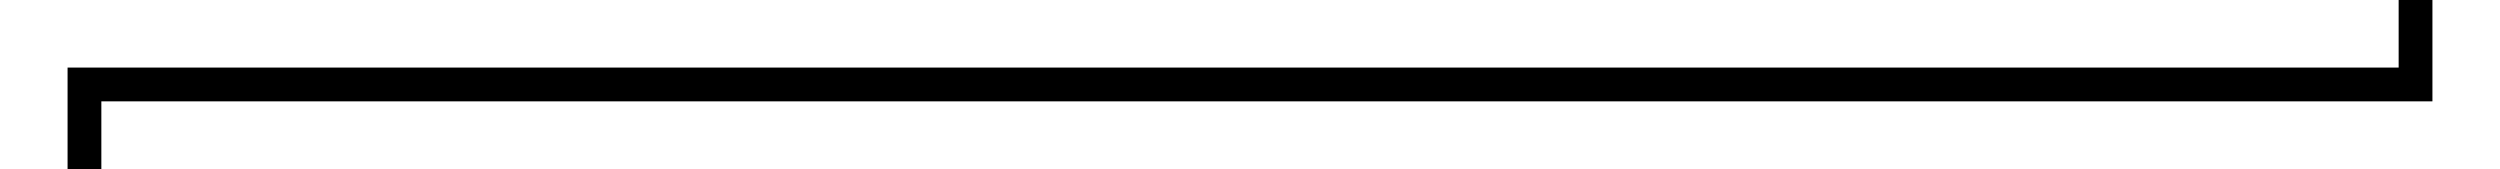
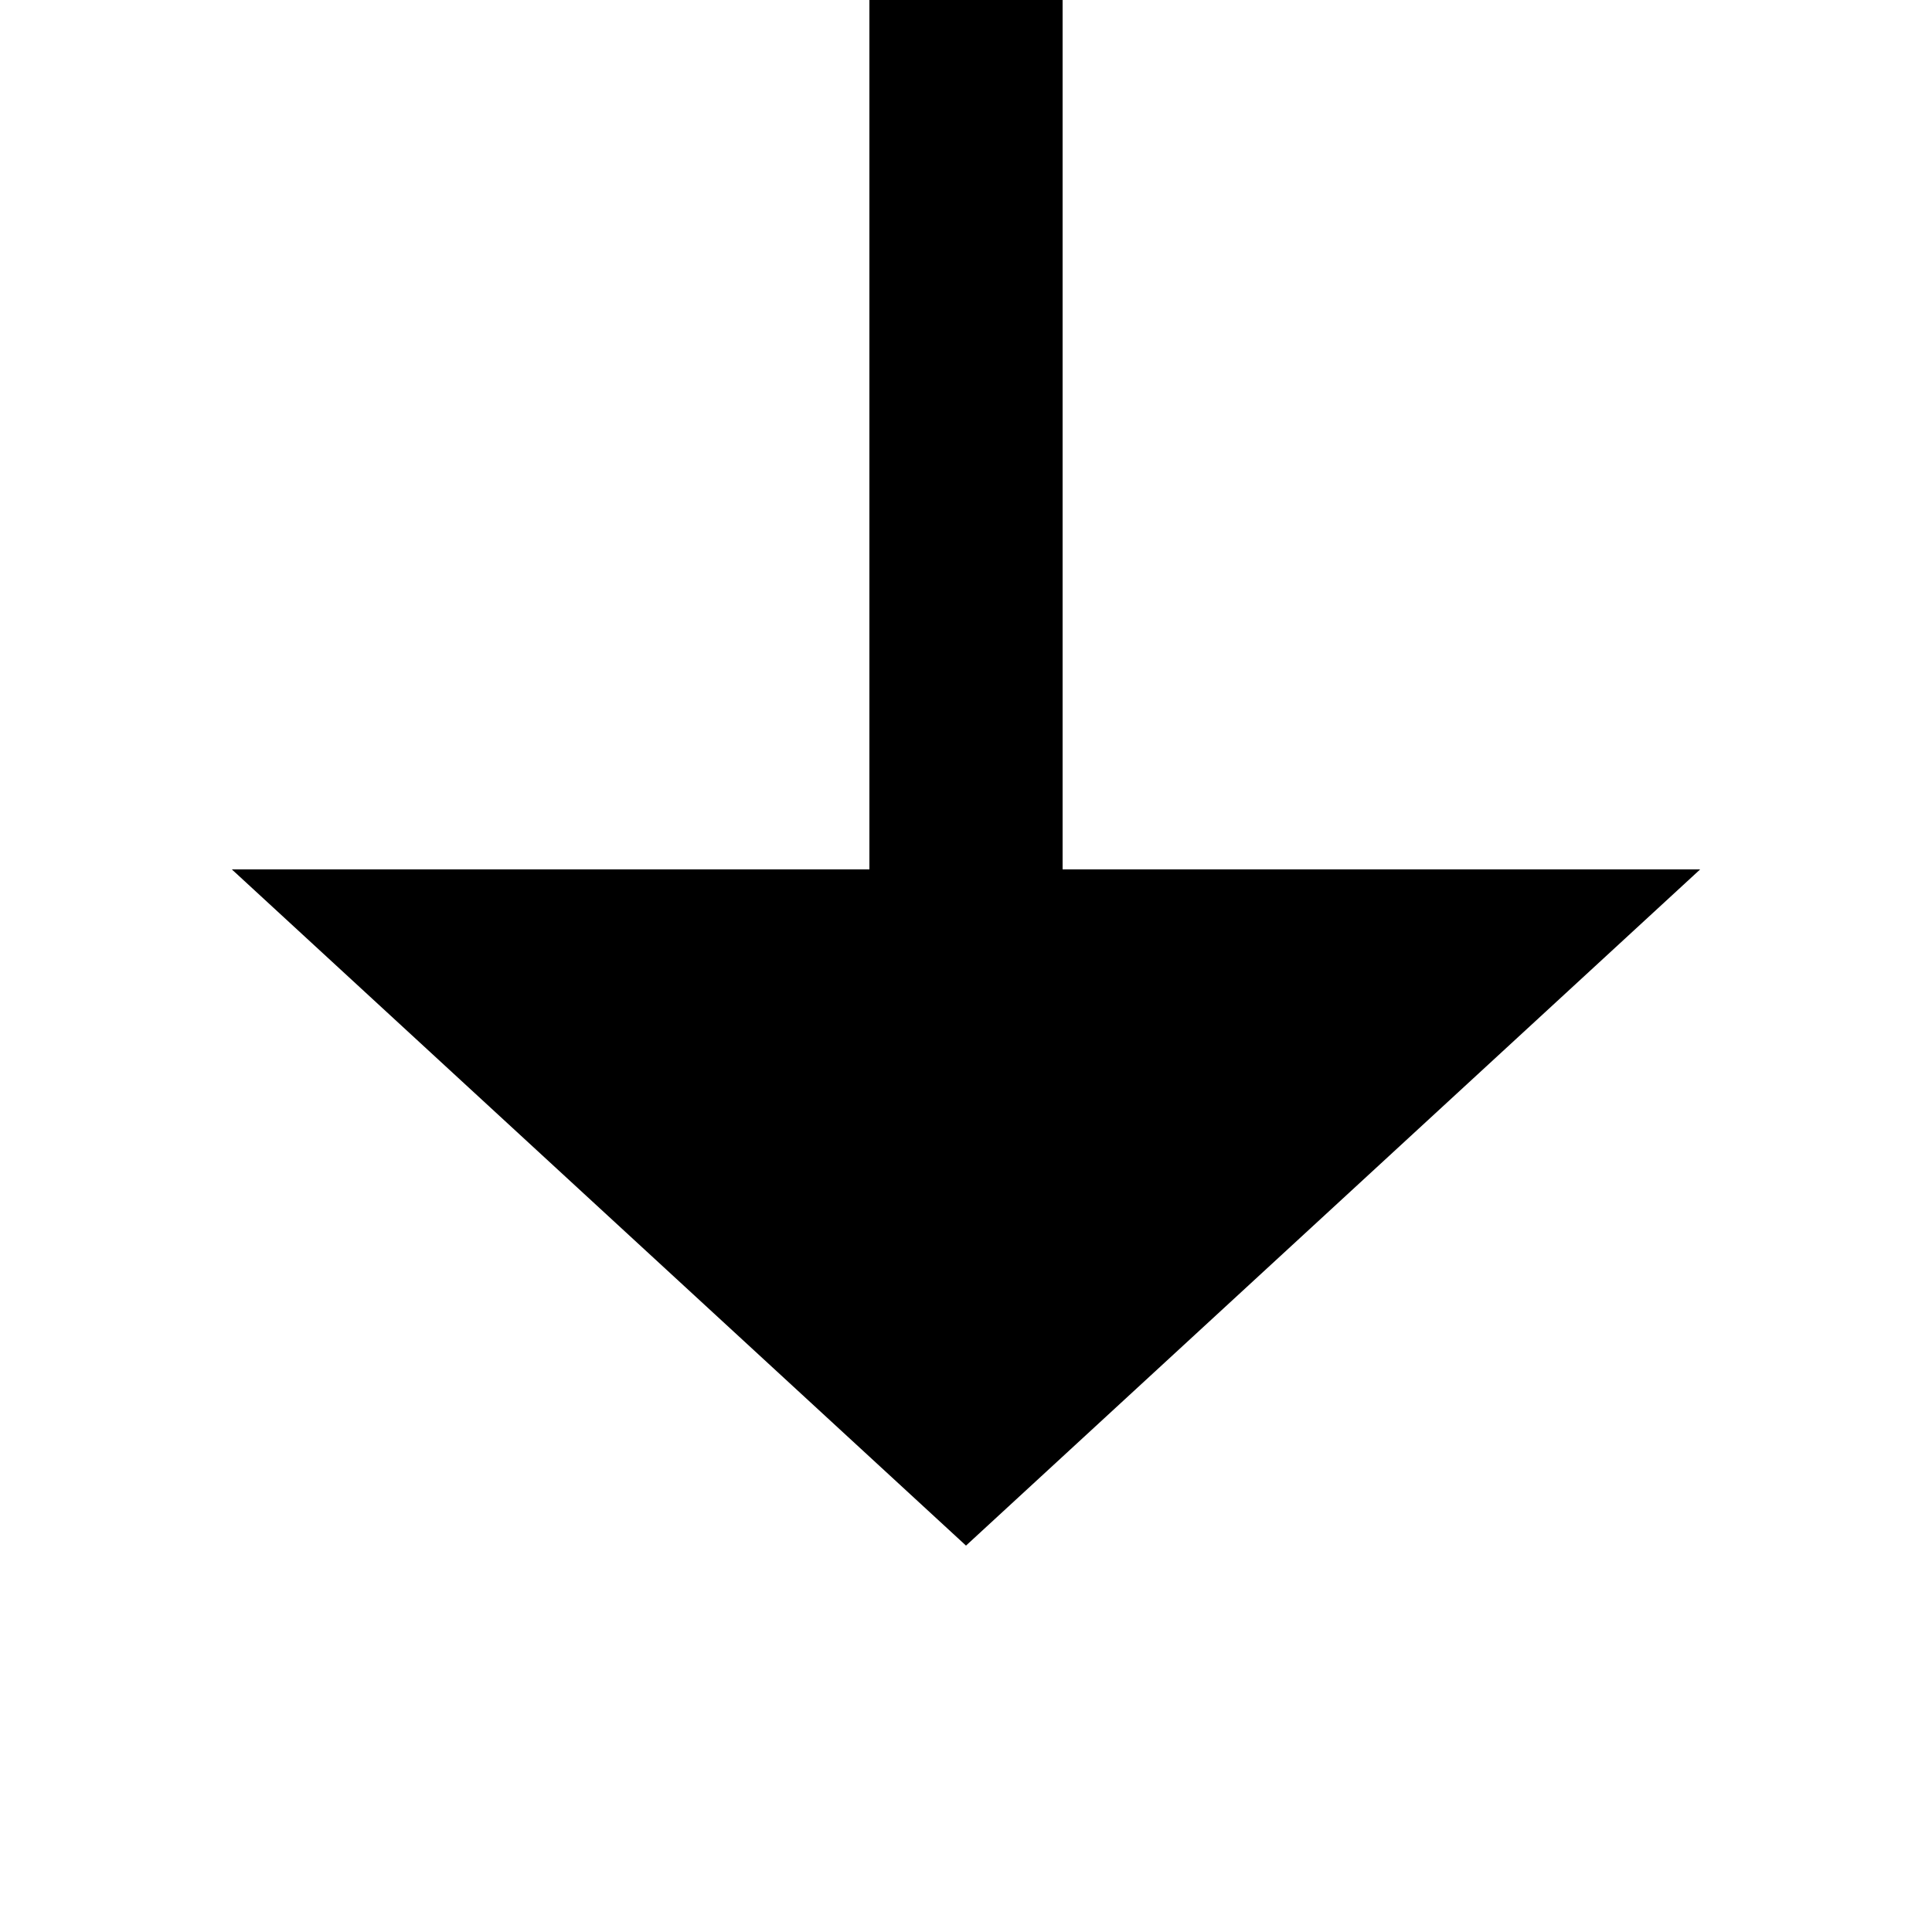
- <svg xmlns="http://www.w3.org/2000/svg" version="1.1" width="148px" height="10px" preserveAspectRatio="xMinYMid meet" viewBox="517 296  148 8">
-   <path d="M 522 476  L 522 300  L 660 300  L 660 150  L 756 150  L 756 158  " stroke-width="2" stroke="#000000" fill="none" />
-   <path d="M 748.4 157  L 756 164  L 763.6 157  L 748.4 157  Z " fill-rule="nonzero" fill="#000000" stroke="none" />
+ <svg xmlns="http://www.w3.org/2000/svg" version="1.1" width="20px" height="20px" preserveAspectRatio="xMinYMid meet" viewBox="746 227  20 18">
+   <path d="M 756 201  L 756 236  " stroke-width="2" stroke="#000000" fill="none" />
+   <path d="M 748.4 235  L 756 242  L 763.6 235  L 748.4 235  Z " fill-rule="nonzero" fill="#000000" stroke="none" />
</svg>
